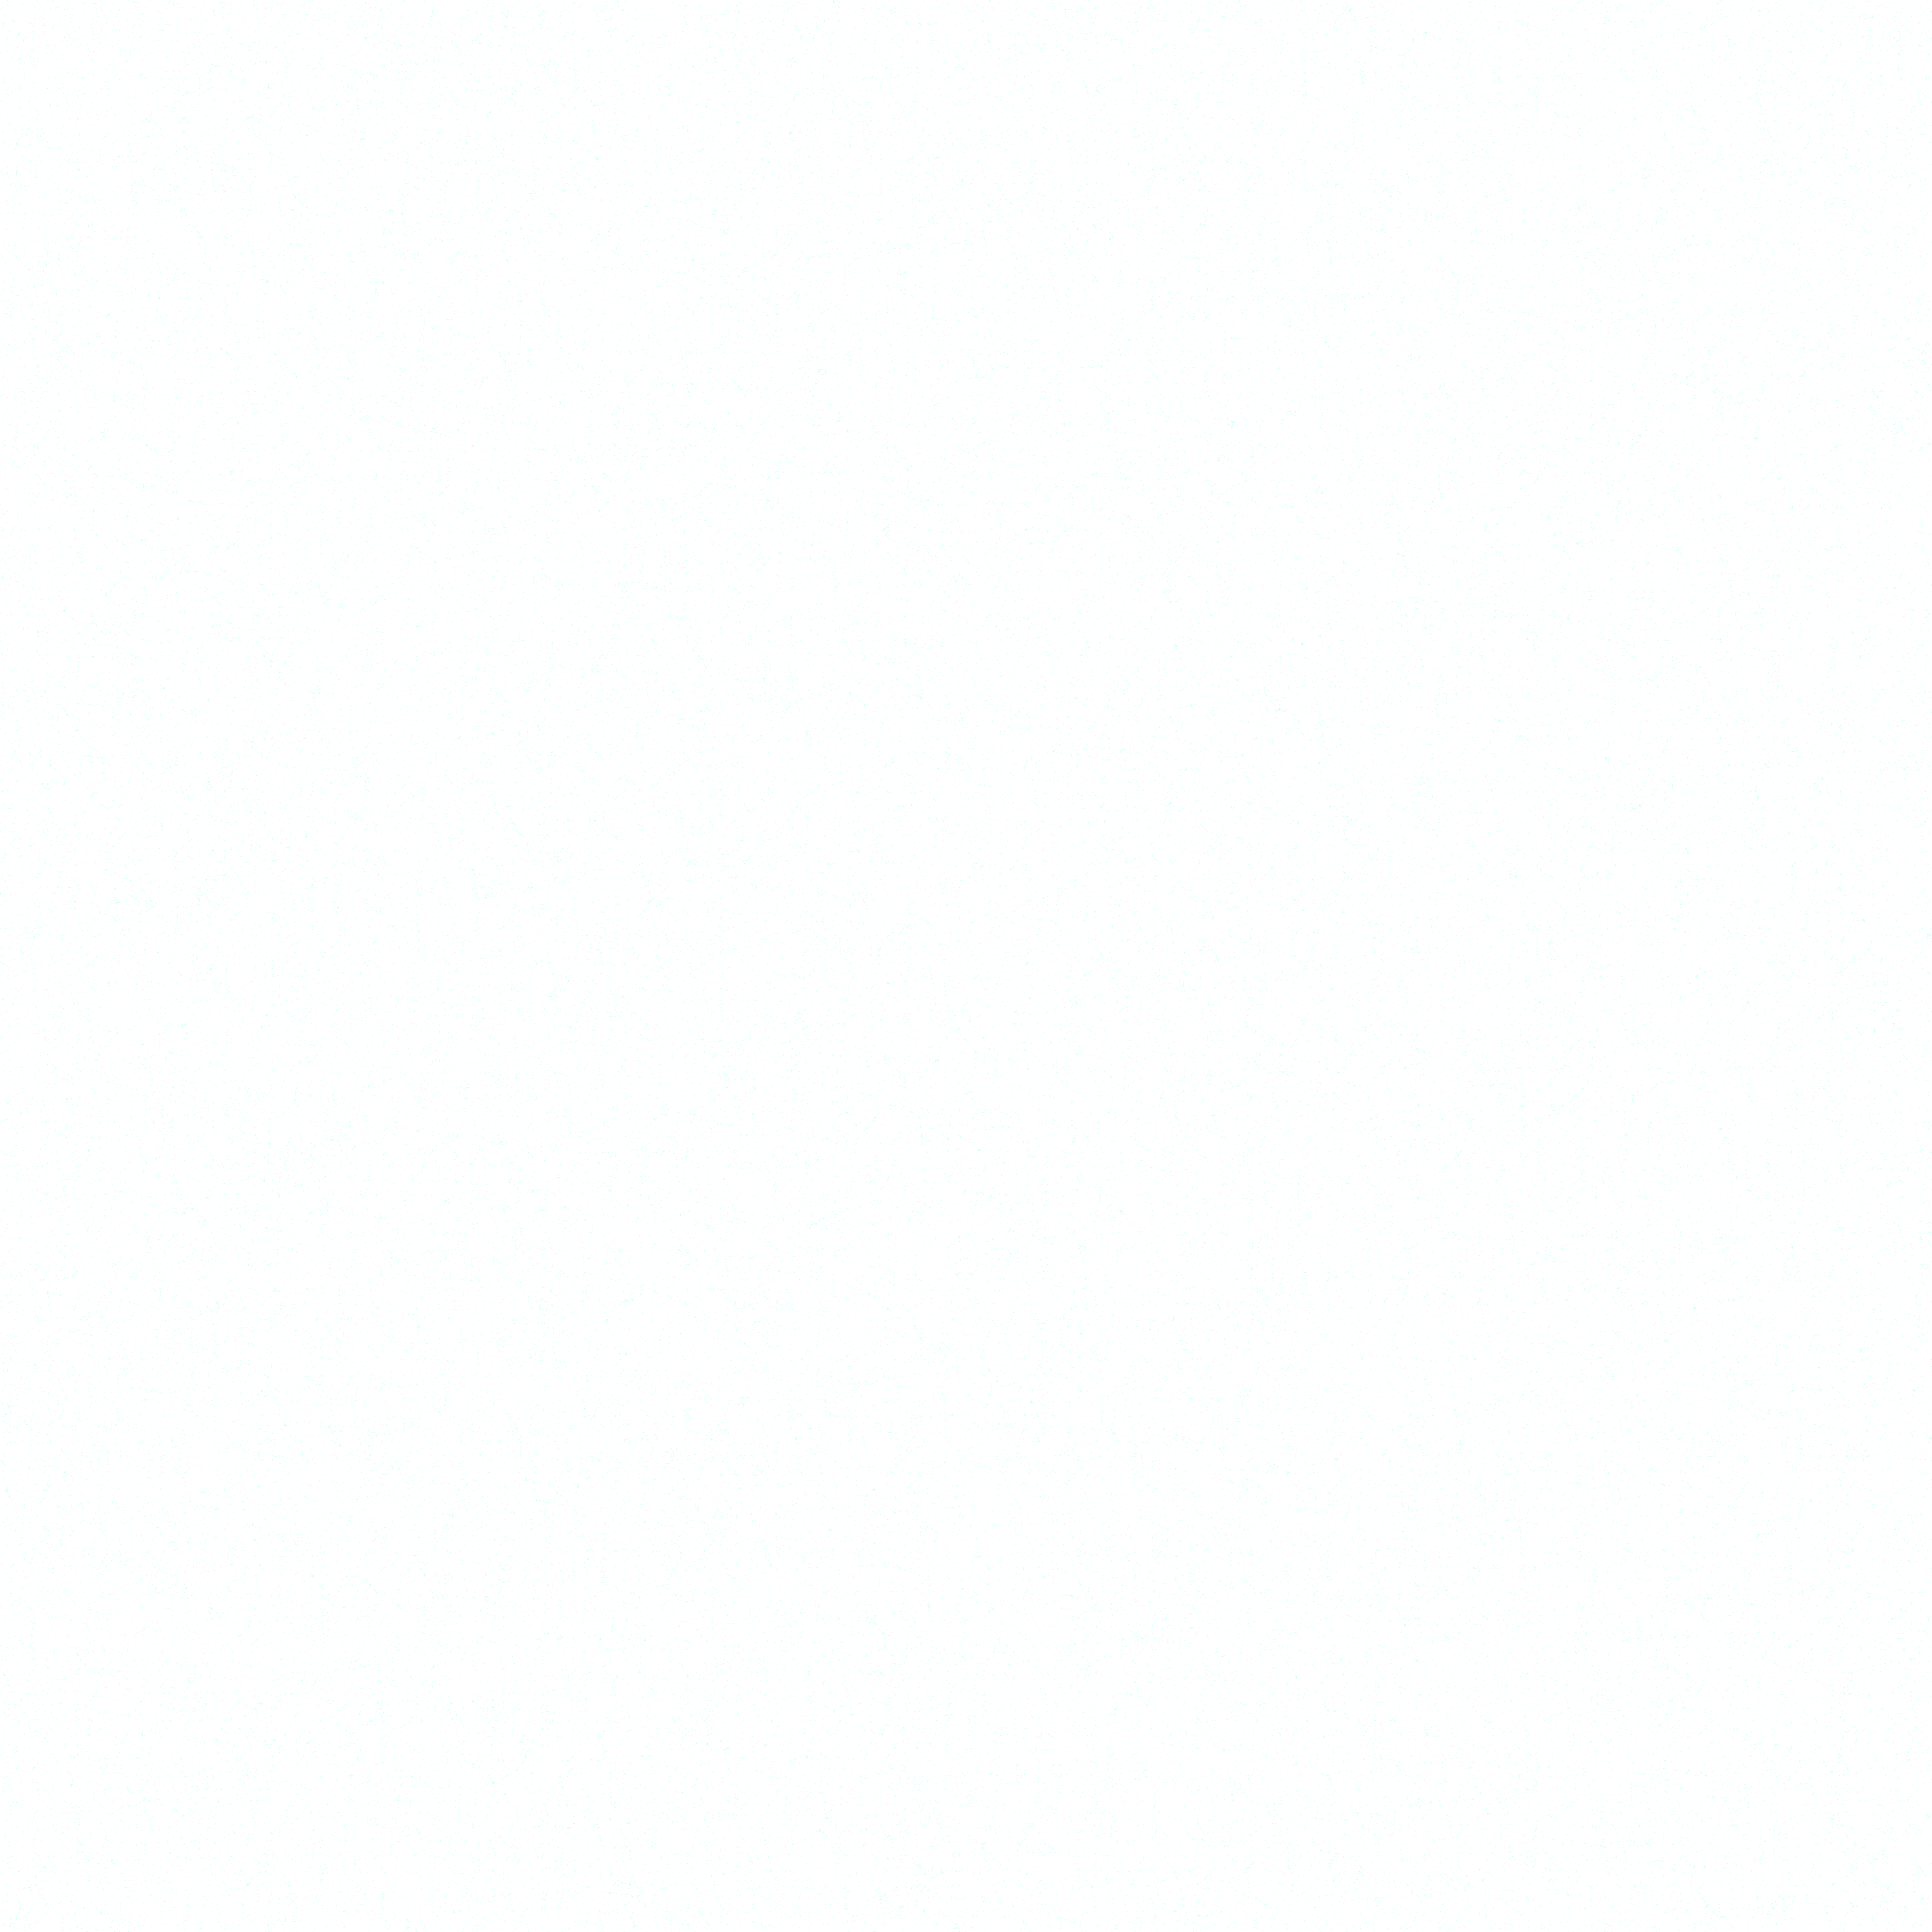
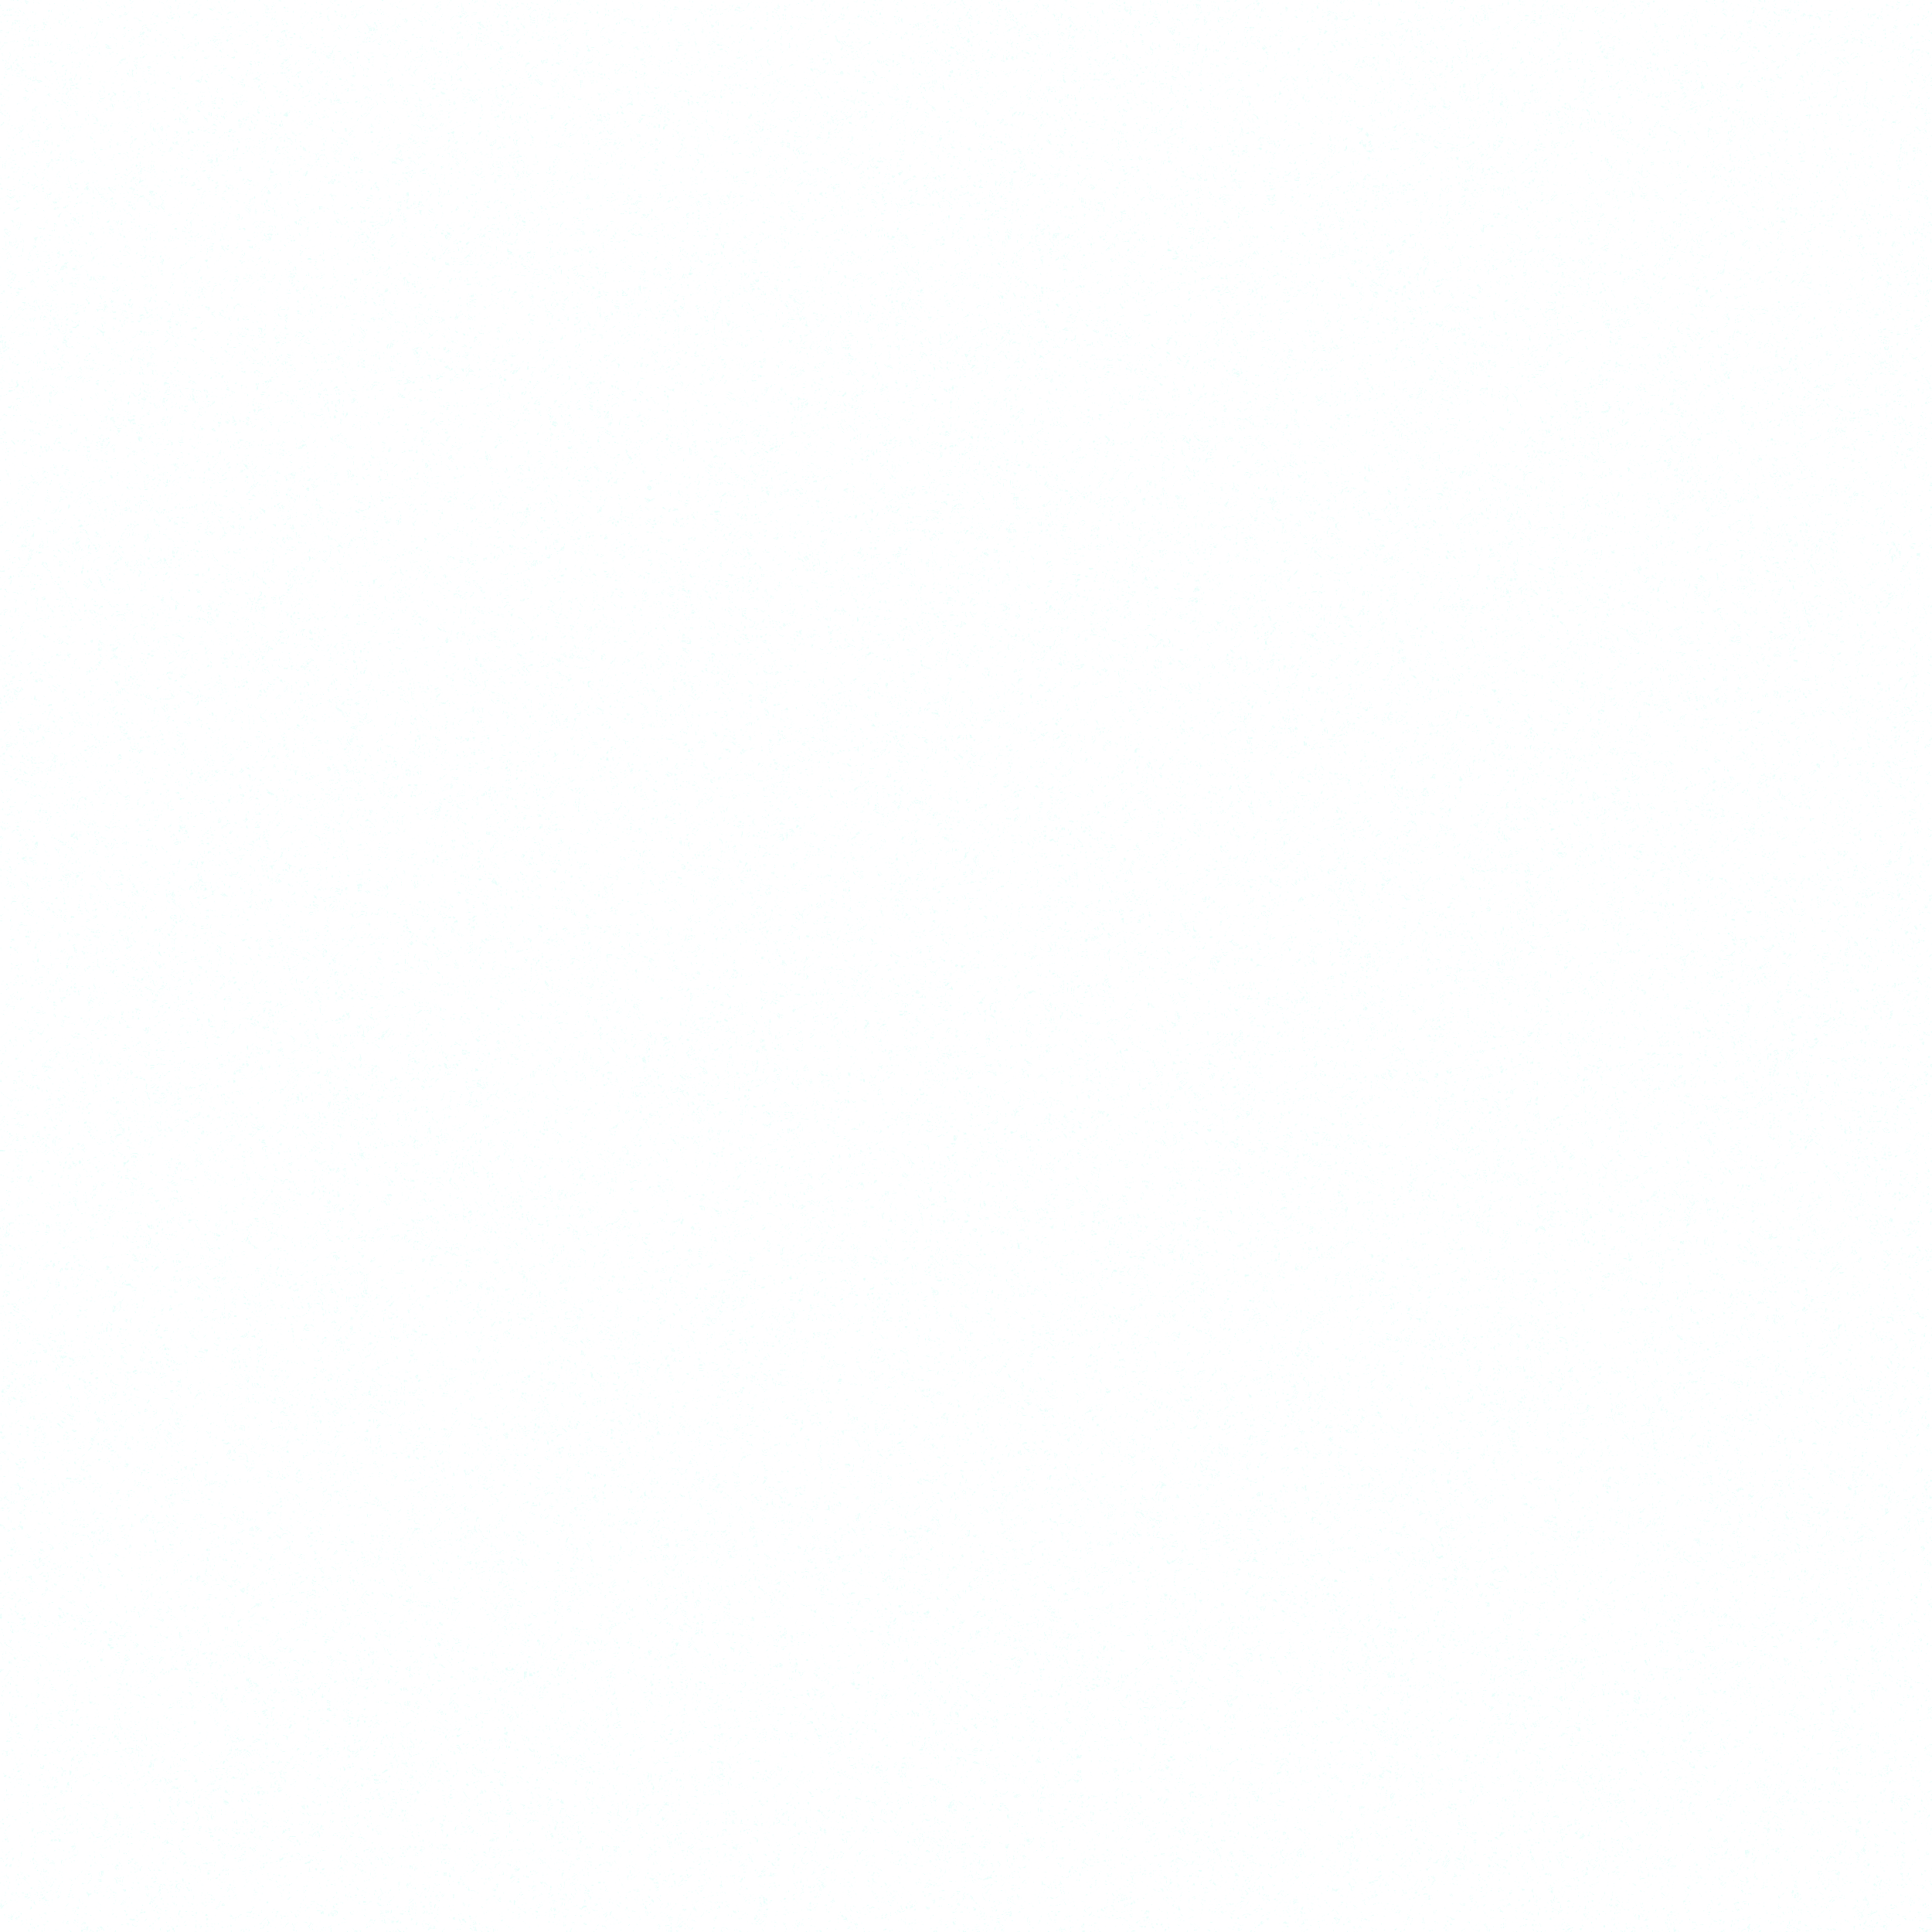
<svg xmlns="http://www.w3.org/2000/svg" version="1.1" viewBox="0 0 700 700" width="700" height="700">
  <defs>
    <filter id="nnnoise-filter" x="-20%" y="-20%" width="140%" height="140%" filterUnits="objectBoundingBox" primitiveUnits="userSpaceOnUse" color-interpolation-filters="linearRGB">
-       <feTurbulence type="turbulence" baseFrequency="0.2" numOctaves="4" seed="15" stitchTiles="stitch" x="0%" y="0%" width="100%" height="100%" result="turbulence" />
-       <feSpecularLighting surfaceScale="17" specularConstant="0.6" specularExponent="20" lighting-color="#50e3c2" x="0%" y="0%" width="100%" height="100%" in="turbulence" result="specularLighting">
-         <feDistantLight azimuth="3" elevation="97" />
+       <feTurbulence type="fractalNoise" baseFrequency="0.102" numOctaves="4" seed="15" stitchTiles="stitch" x="0%" y="0%" width="100%" height="100%" result="turbulence" />
+       <feSpecularLighting surfaceScale="40" specularConstant="0.3" specularExponent="20" lighting-color="#50e3c2" x="0%" y="0%" width="100%" height="100%" in="turbulence" result="specularLighting">
+         <feDistantLight azimuth="3" elevation="87" />
      </feSpecularLighting>
    </filter>
  </defs>
  <rect width="700" height="700" fill="#00000000" />
  <rect width="700" height="700" fill="#50e3c2" filter="url(#nnnoise-filter)" />
</svg>
